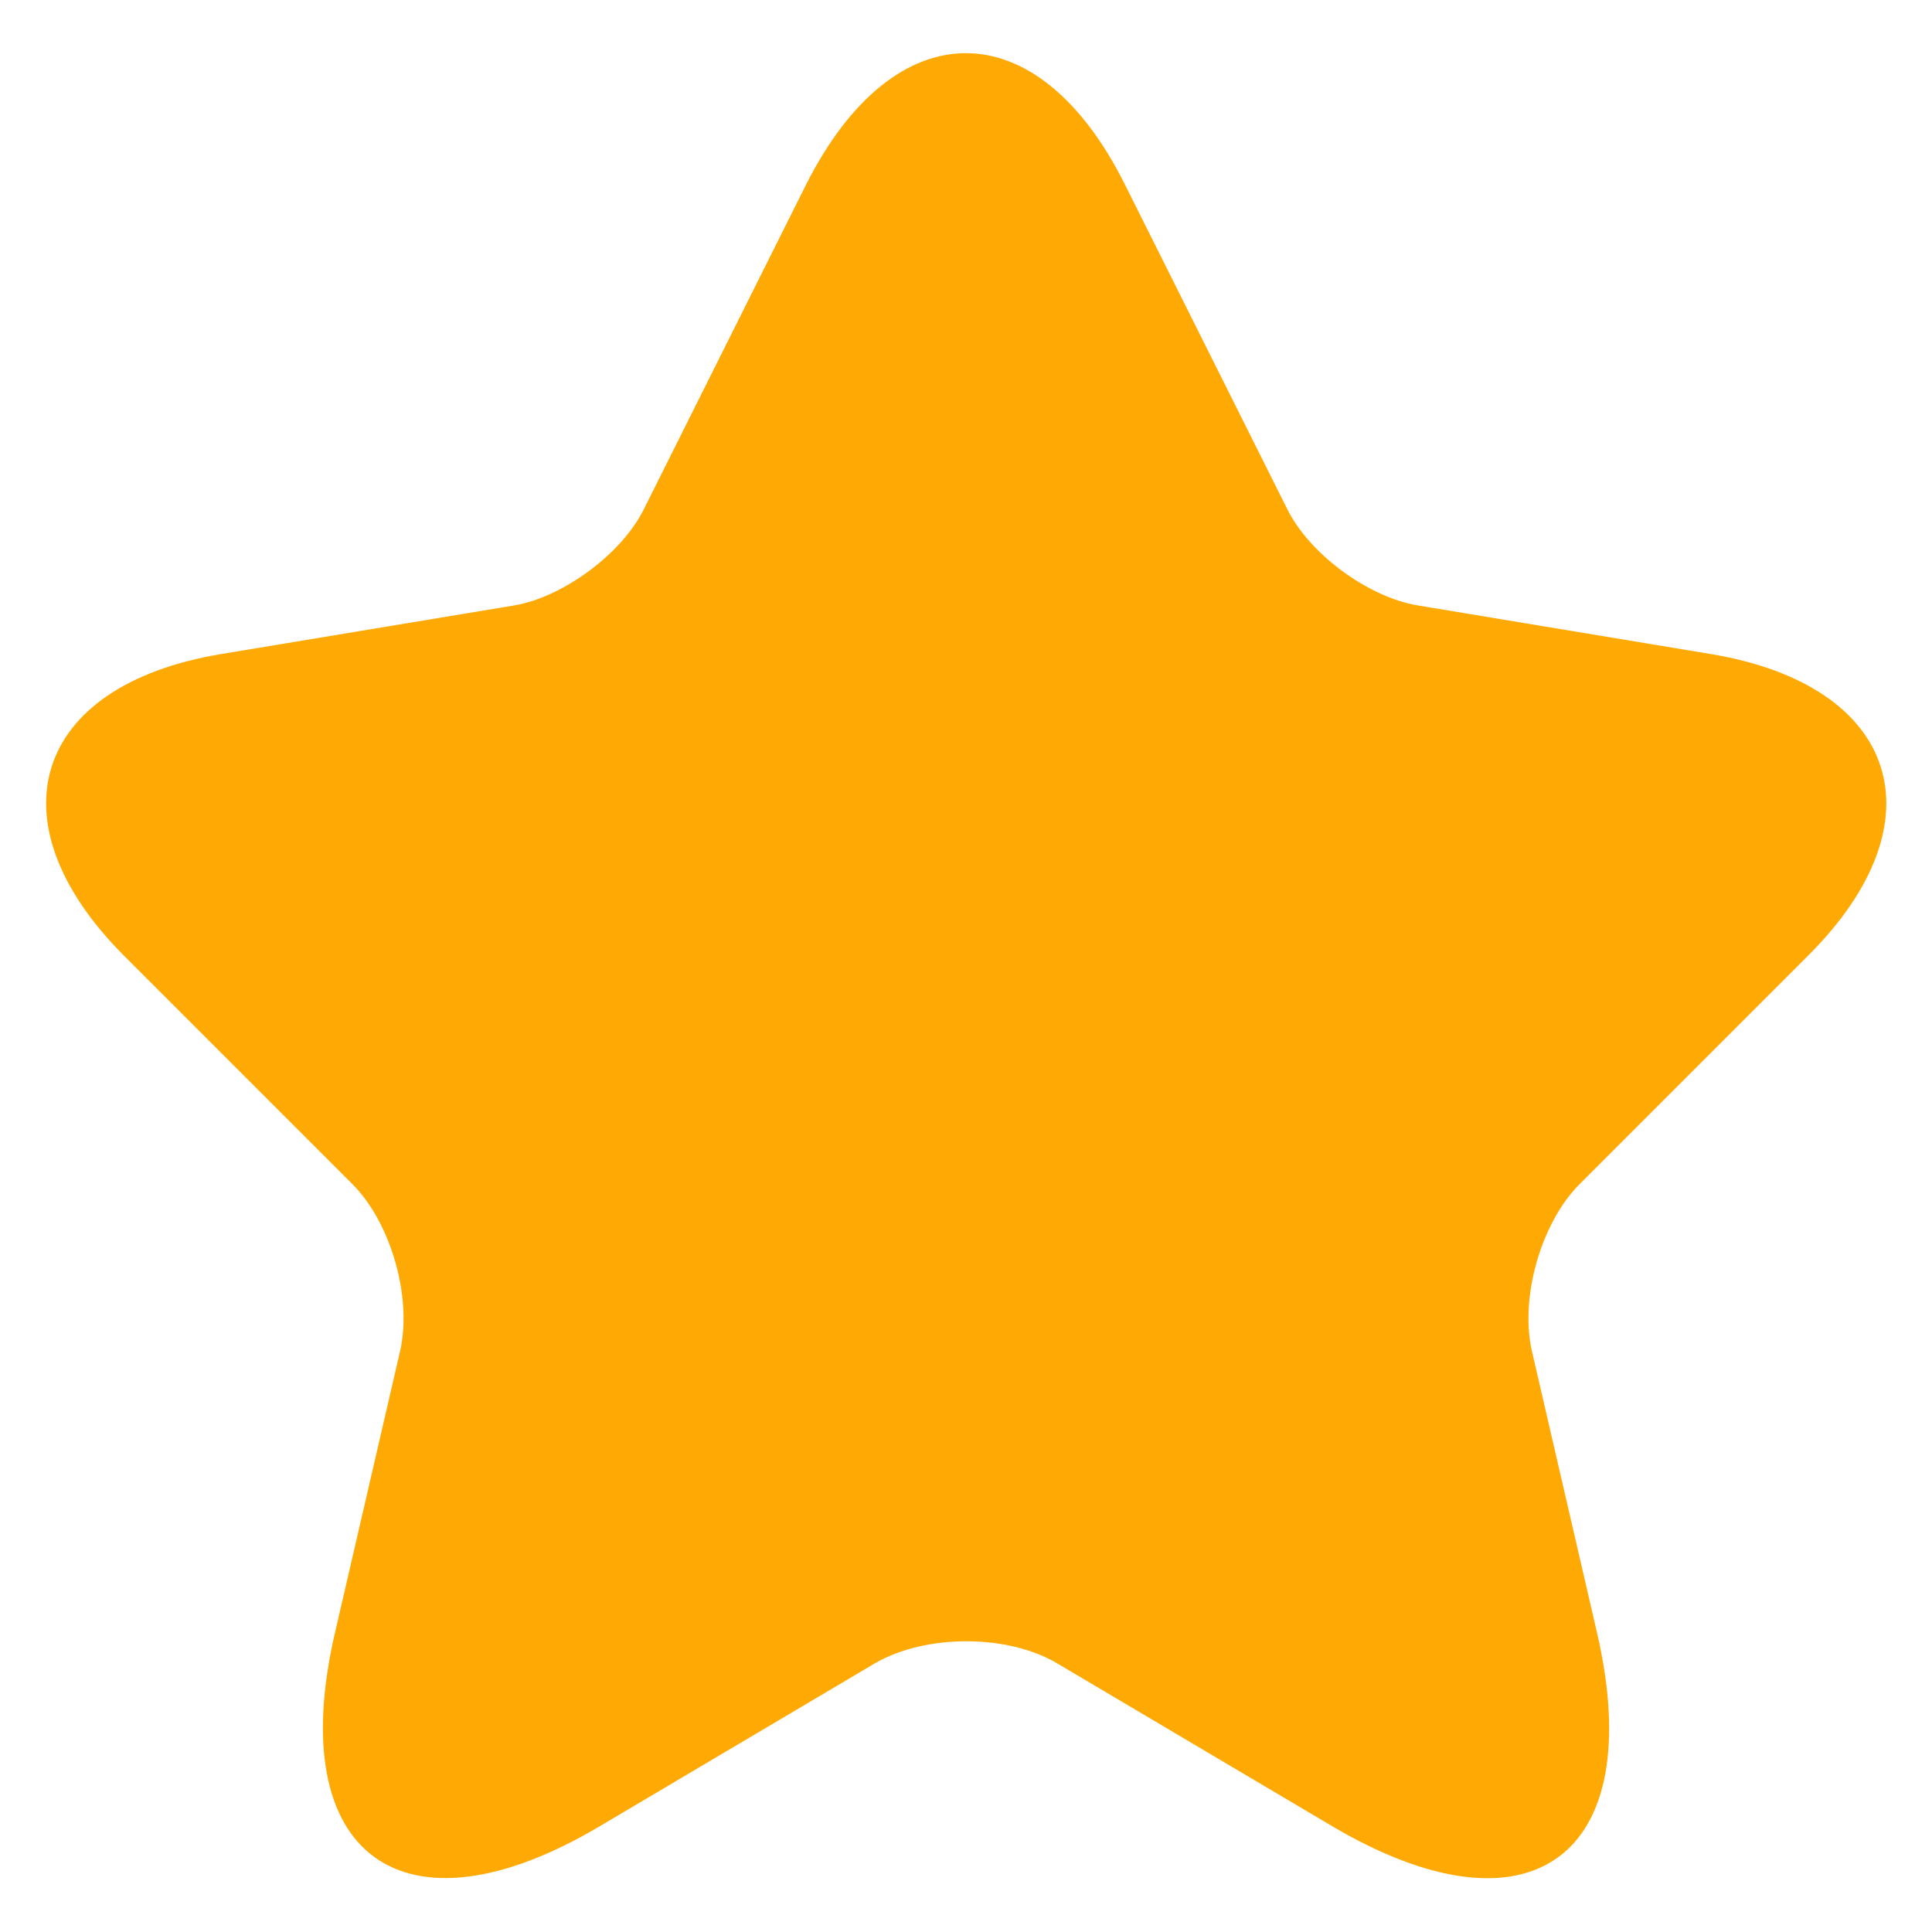
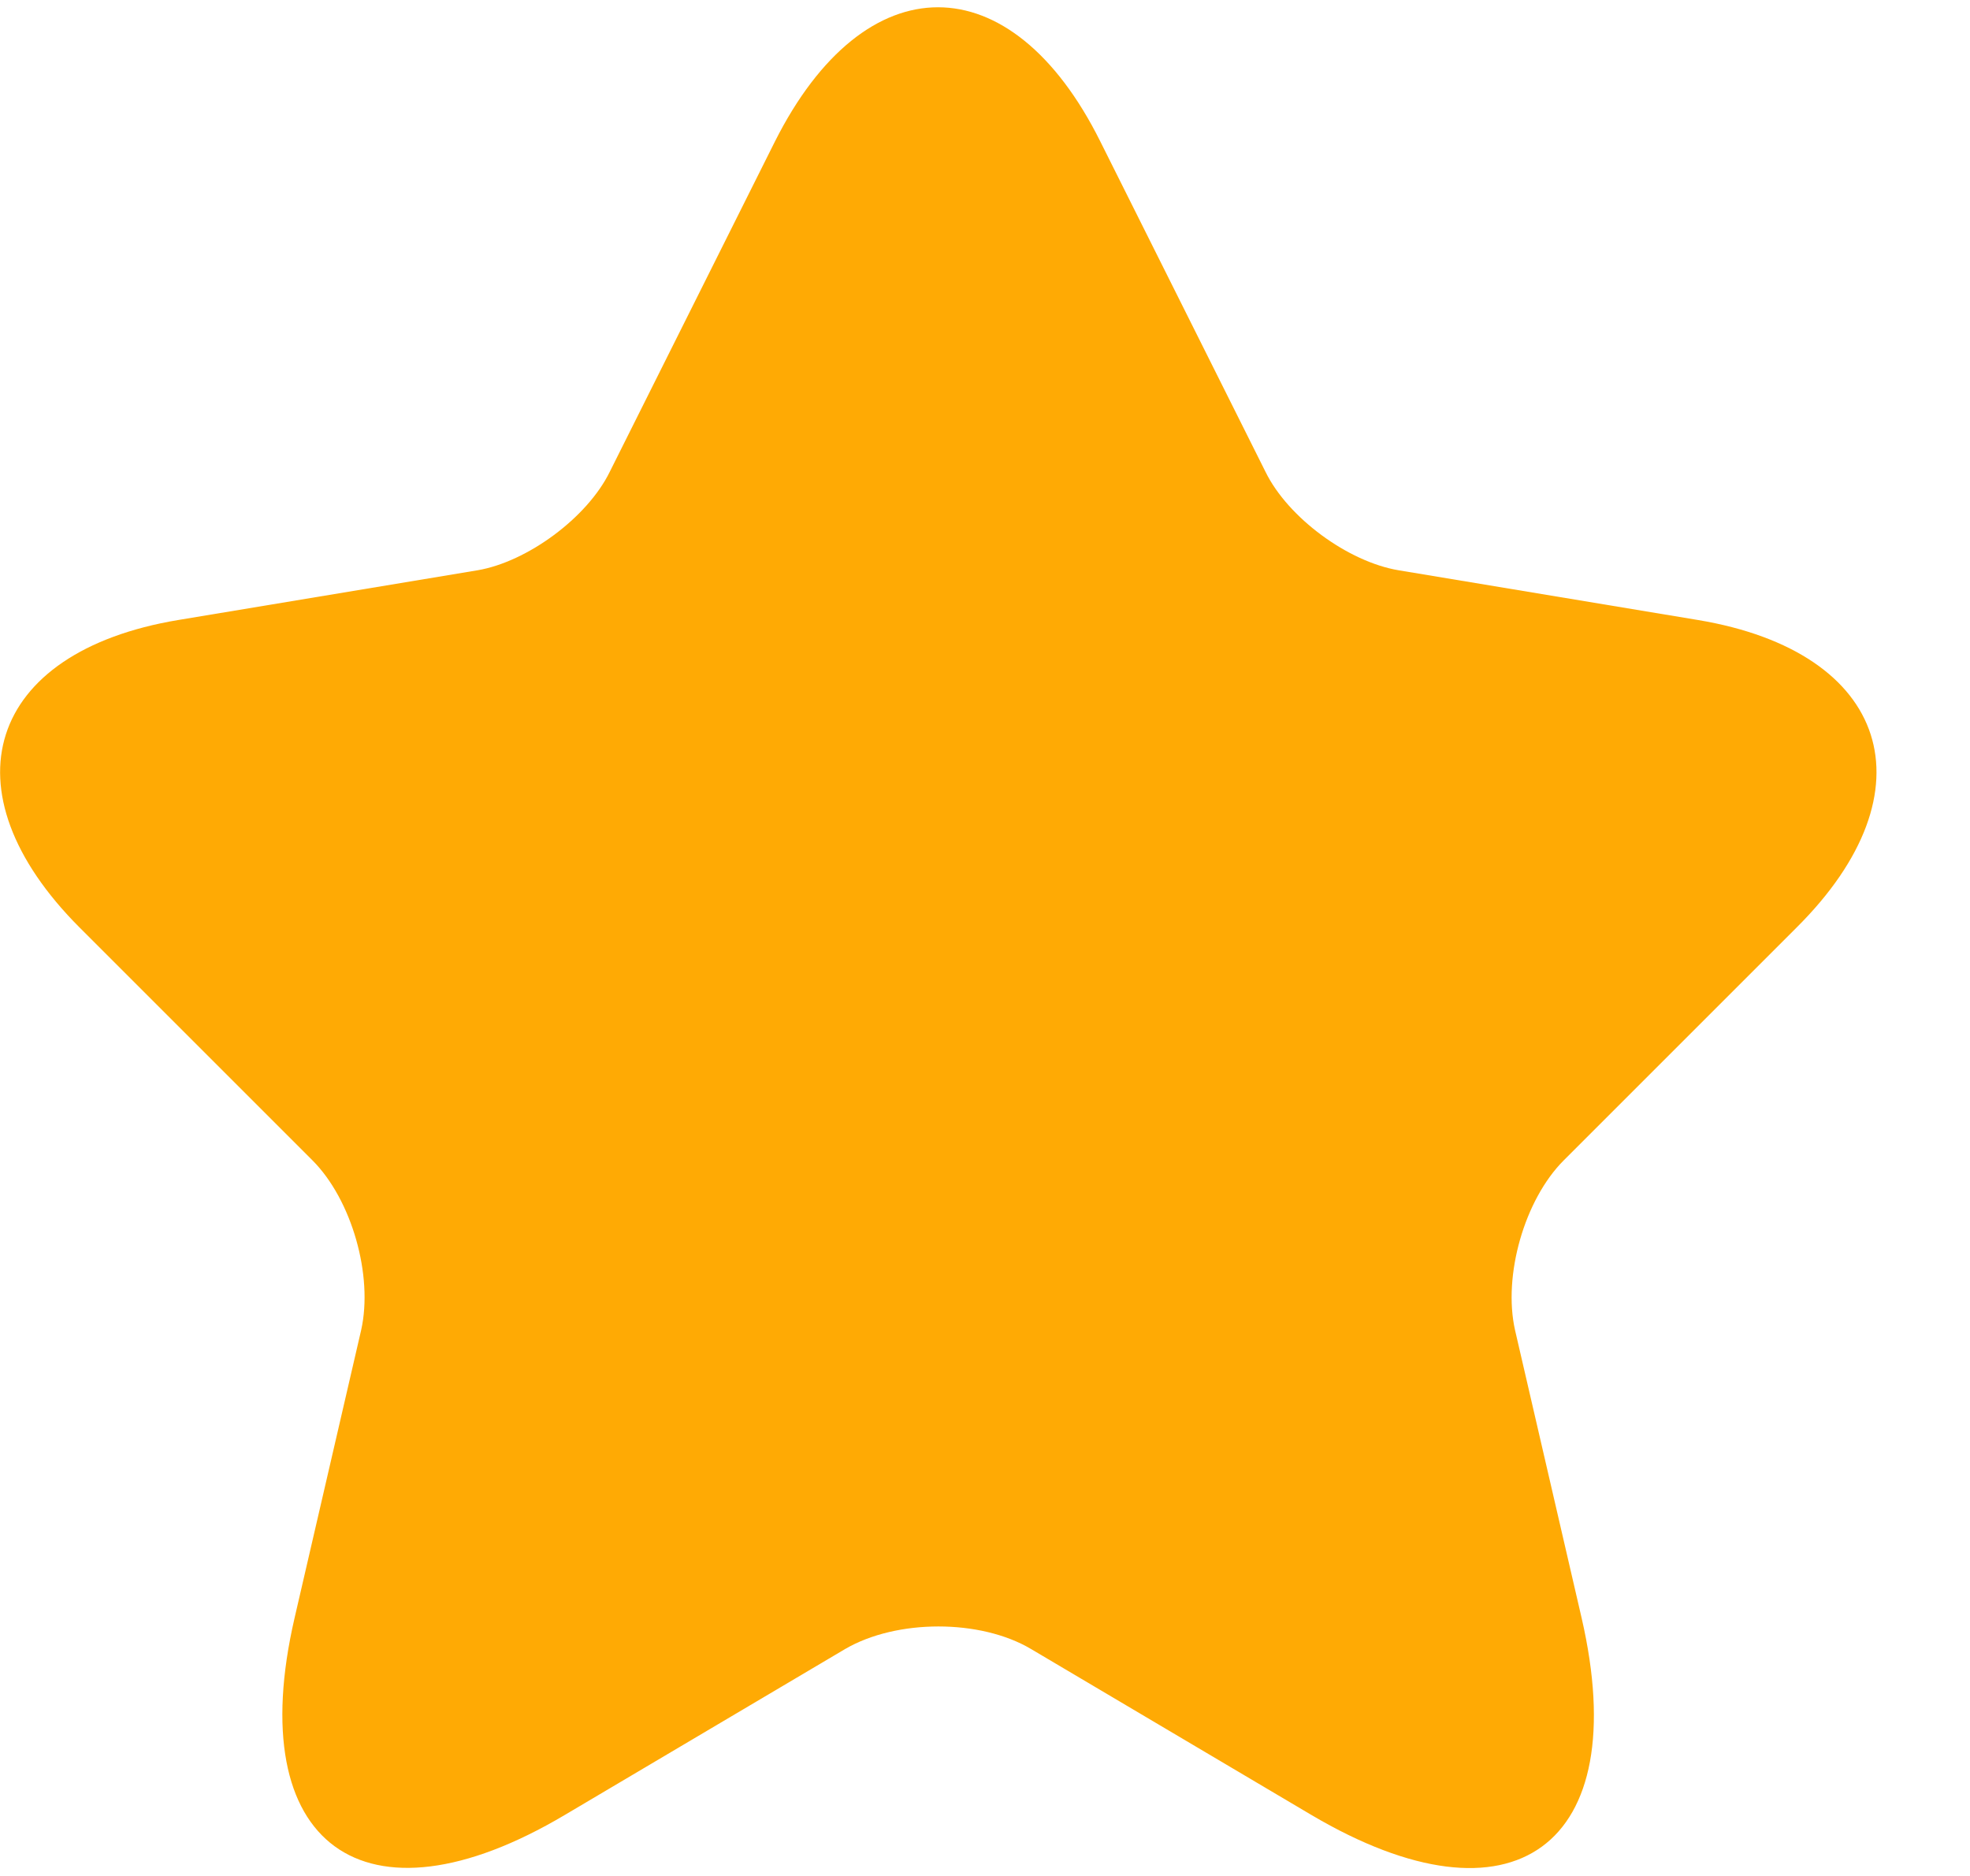
- <svg xmlns="http://www.w3.org/2000/svg" width="14" height="14" viewBox="0 0 14 14" fill="none">
-   <path d="M8.153 1.34L9.327 3.687C9.487 4.013 9.913 4.327 10.273 4.387L12.4 4.74C13.76 4.967 14.08 5.953 13.1 6.927L11.447 8.58C11.167 8.86 11.013 9.4 11.1 9.787L11.573 11.833C11.947 13.453 11.087 14.08 9.653 13.233L7.66 12.053C7.3 11.84 6.707 11.84 6.34 12.053L4.347 13.233C2.92 14.08 2.053 13.447 2.427 11.833L2.9 9.787C2.987 9.4 2.833 8.86 2.553 8.58L0.9 6.927C-0.073 5.953 0.24 4.967 1.6 4.74L3.727 4.387C4.08 4.327 4.507 4.013 4.667 3.687L5.84 1.34C6.48 0.067 7.52 0.067 8.153 1.34Z" fill="#FFAA04" />
+ <svg xmlns="http://www.w3.org/2000/svg" width="21" height="20" viewBox="0 0 21 20" fill="none">
+   <path d="M11.73 1.51L13.49 5.03C13.73 5.52 14.37 5.99 14.91 6.08L18.1 6.61C20.14 6.95 20.62 8.43 19.15 9.89L16.67 12.37C16.25 12.79 16.02 13.6 16.15 14.18L16.86 17.25C17.42 19.68 16.13 20.62 13.98 19.35L10.99 17.58C10.45 17.26 9.56 17.26 9.01 17.58L6.02 19.35C3.88 20.62 2.58 19.67 3.14 17.25L3.85 14.18C3.98 13.6 3.75 12.79 3.33 12.37L0.85 9.89C-0.61 8.43 -0.14 6.95 1.9 6.61L5.09 6.08C5.62 5.99 6.26 5.52 6.5 5.03L8.26 1.51C9.22 -0.4 10.78 -0.4 11.73 1.51Z" fill="#FFAA04" />
</svg>
